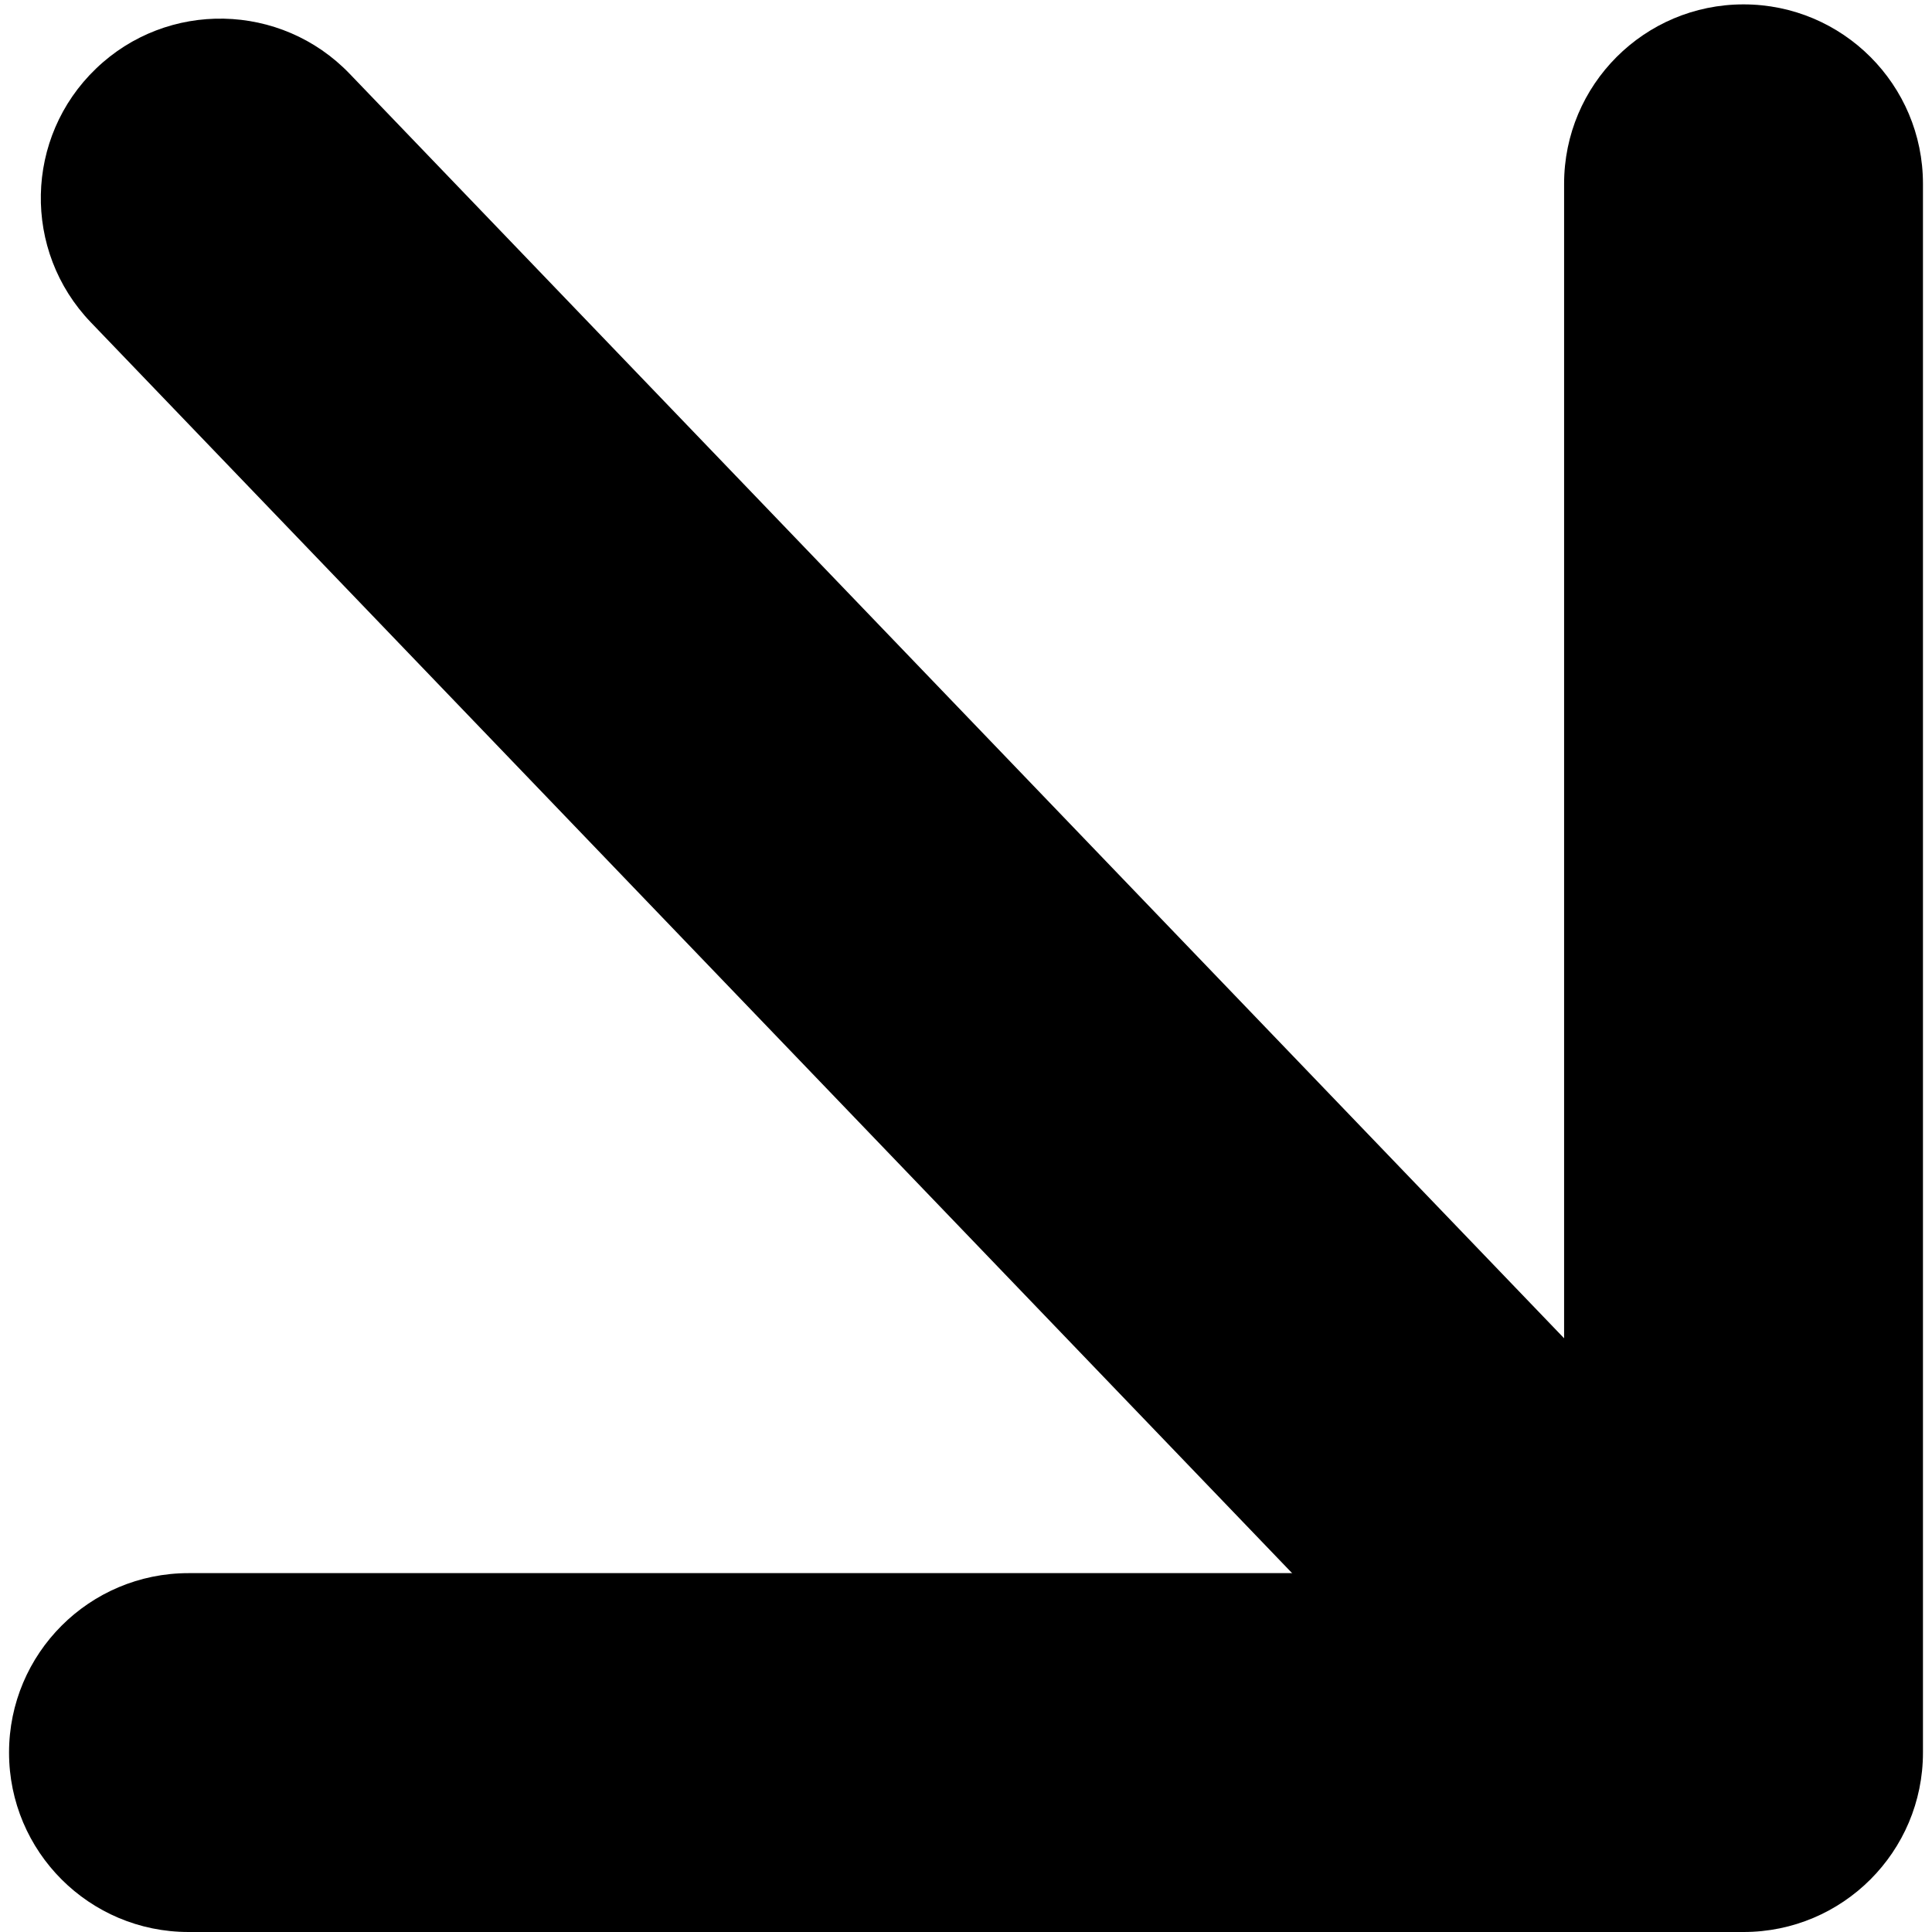
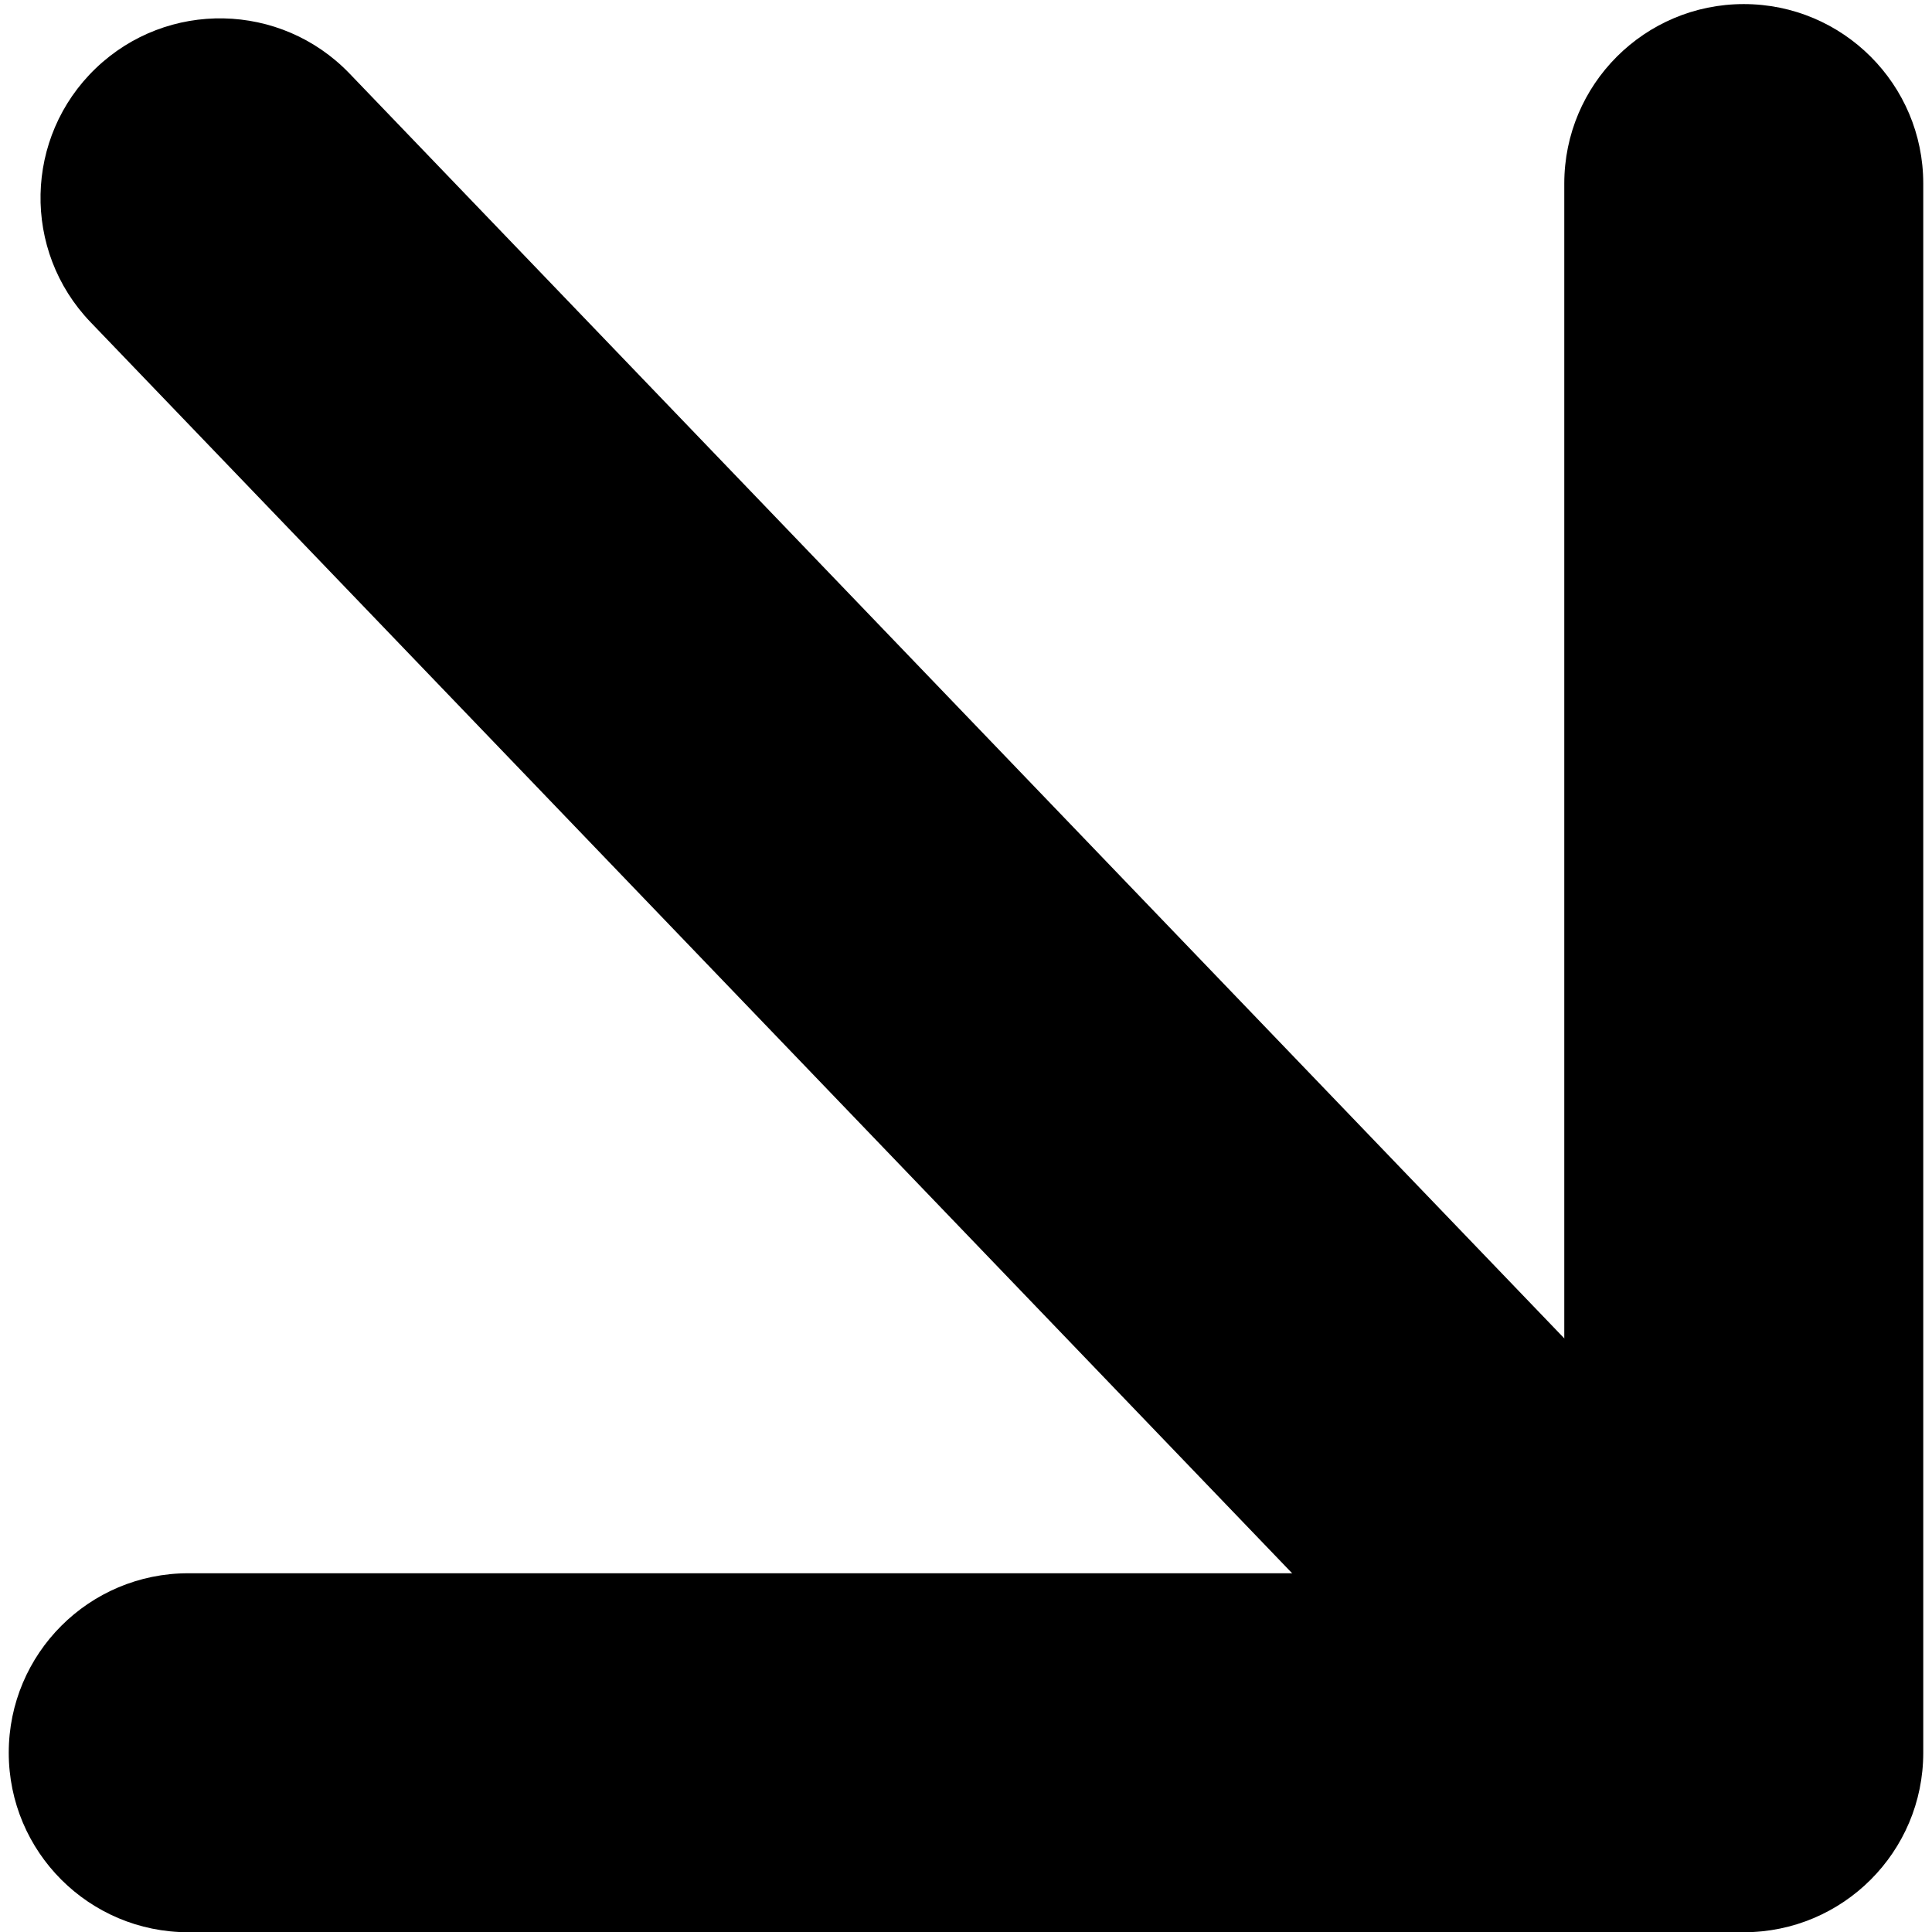
<svg xmlns="http://www.w3.org/2000/svg" version="1.1" width="1024" height="1024" viewBox="0 0 1024 1024">
  <g id="icomoon-ignore">
</g>
-   <path fill="#000" d="M924.109 1023.999h-824.213c-52.52 0-95.102-42.564-95.102-95.102s42.581-95.102 95.102-95.102h729.11v-736.37c0-52.52 42.564-95.102 95.102-95.102s95.102 42.581 95.102 95.102v831.473c0 52.534-42.567 95.102-95.102 95.102z" />
-   <path fill="#000" d="M863.896 998.738c-32.041 0-63.307-16.162-81.232-45.509l-29.565-48.354-704.949-734.019c-36.39-37.894-35.169-98.089 2.707-134.465 37.845-36.39 98.089-35.165 134.465 2.71l712.133 741.48c4.736 4.954 8.947 10.403 12.539 16.283l34.948 57.181c27.398 44.794 13.282 103.337-31.543 130.731-15.477 9.473-32.597 13.963-49.503 13.963z" />
+   <path d="M924.234 1024.124h-824.466c-52.55 0-95.132-42.579-95.132-95.132s42.579-95.132 95.132-95.132h729.334v-736.564c0-52.536 42.579-95.132 95.132-95.132s95.132 42.597 95.132 95.132v831.697c0 52.554-42.583 95.132-95.132 95.132z" />
+   <path d="M864.005 998.886c-32.051 0-63.328-16.162-81.256-45.521l-29.572-48.37-705.187-734.244c-36.385-37.905-35.174-98.12 2.727-134.509 37.902-36.368 98.072-35.193 134.523 2.712l712.334 741.707c4.737 4.956 8.949 10.402 12.541 16.29l34.962 57.193c27.405 44.812 13.282 103.372-31.554 130.778-15.483 9.474-32.612 13.964-49.517 13.964z" />
</svg>
